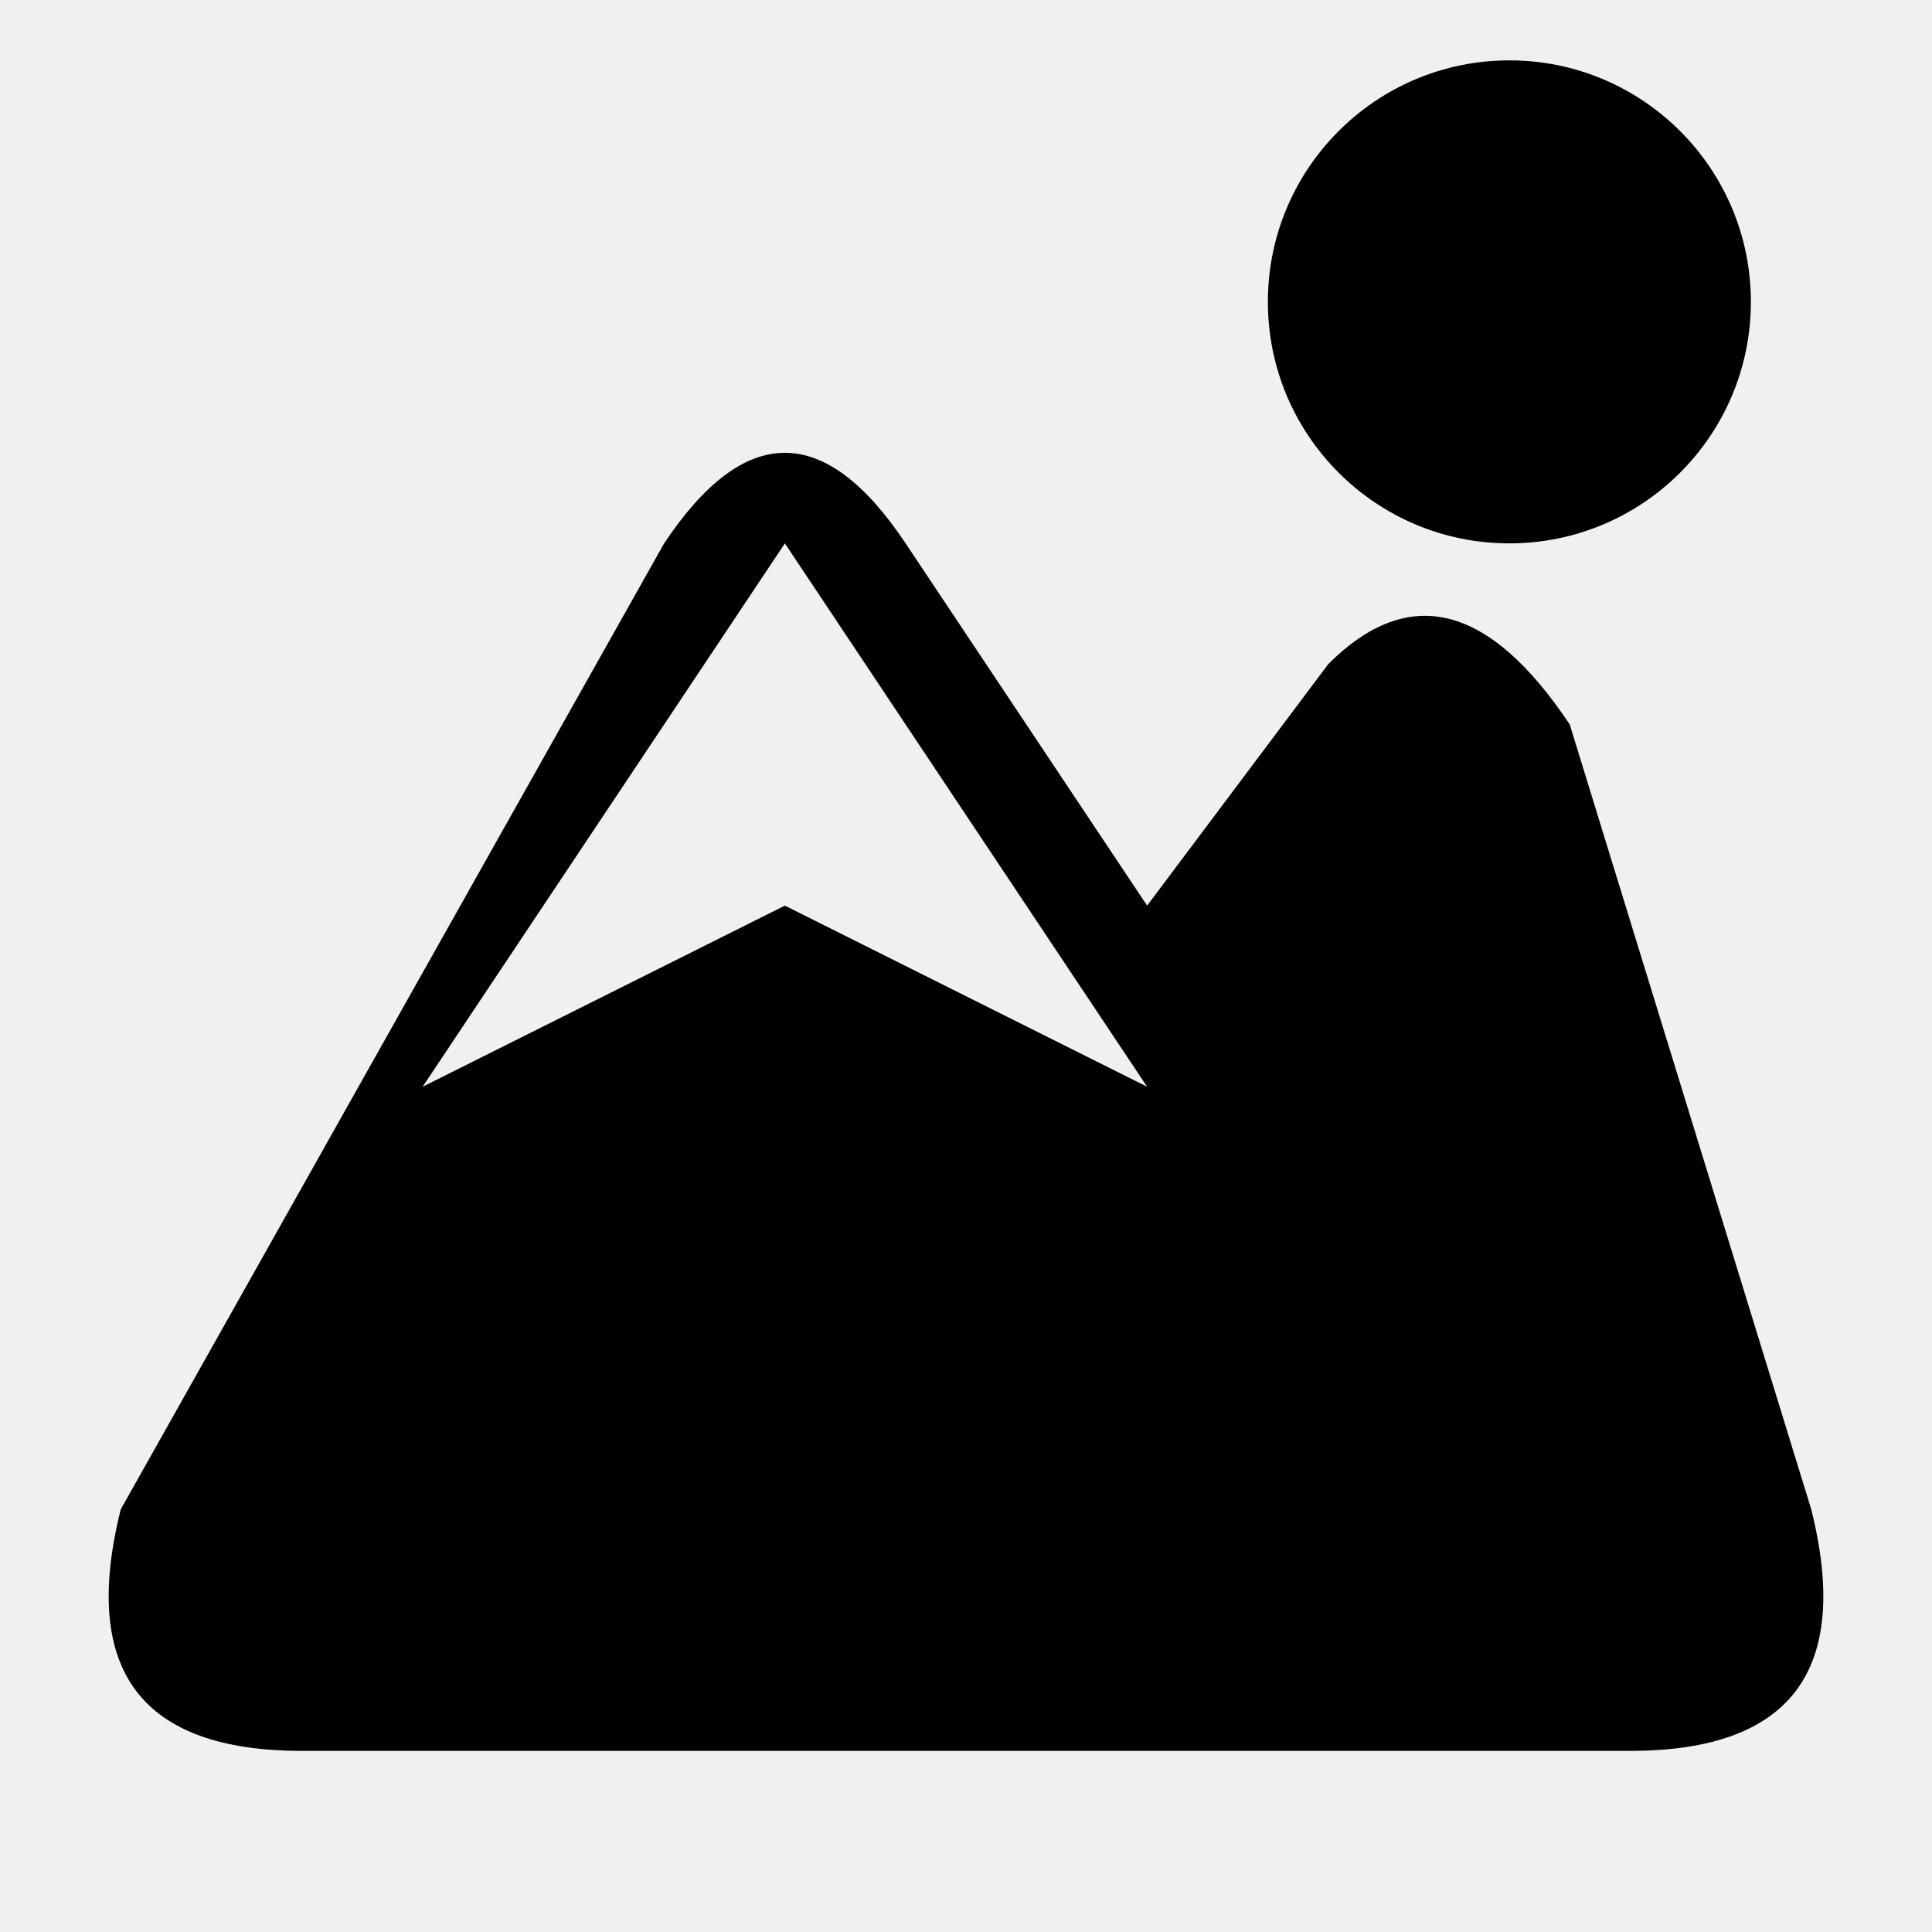
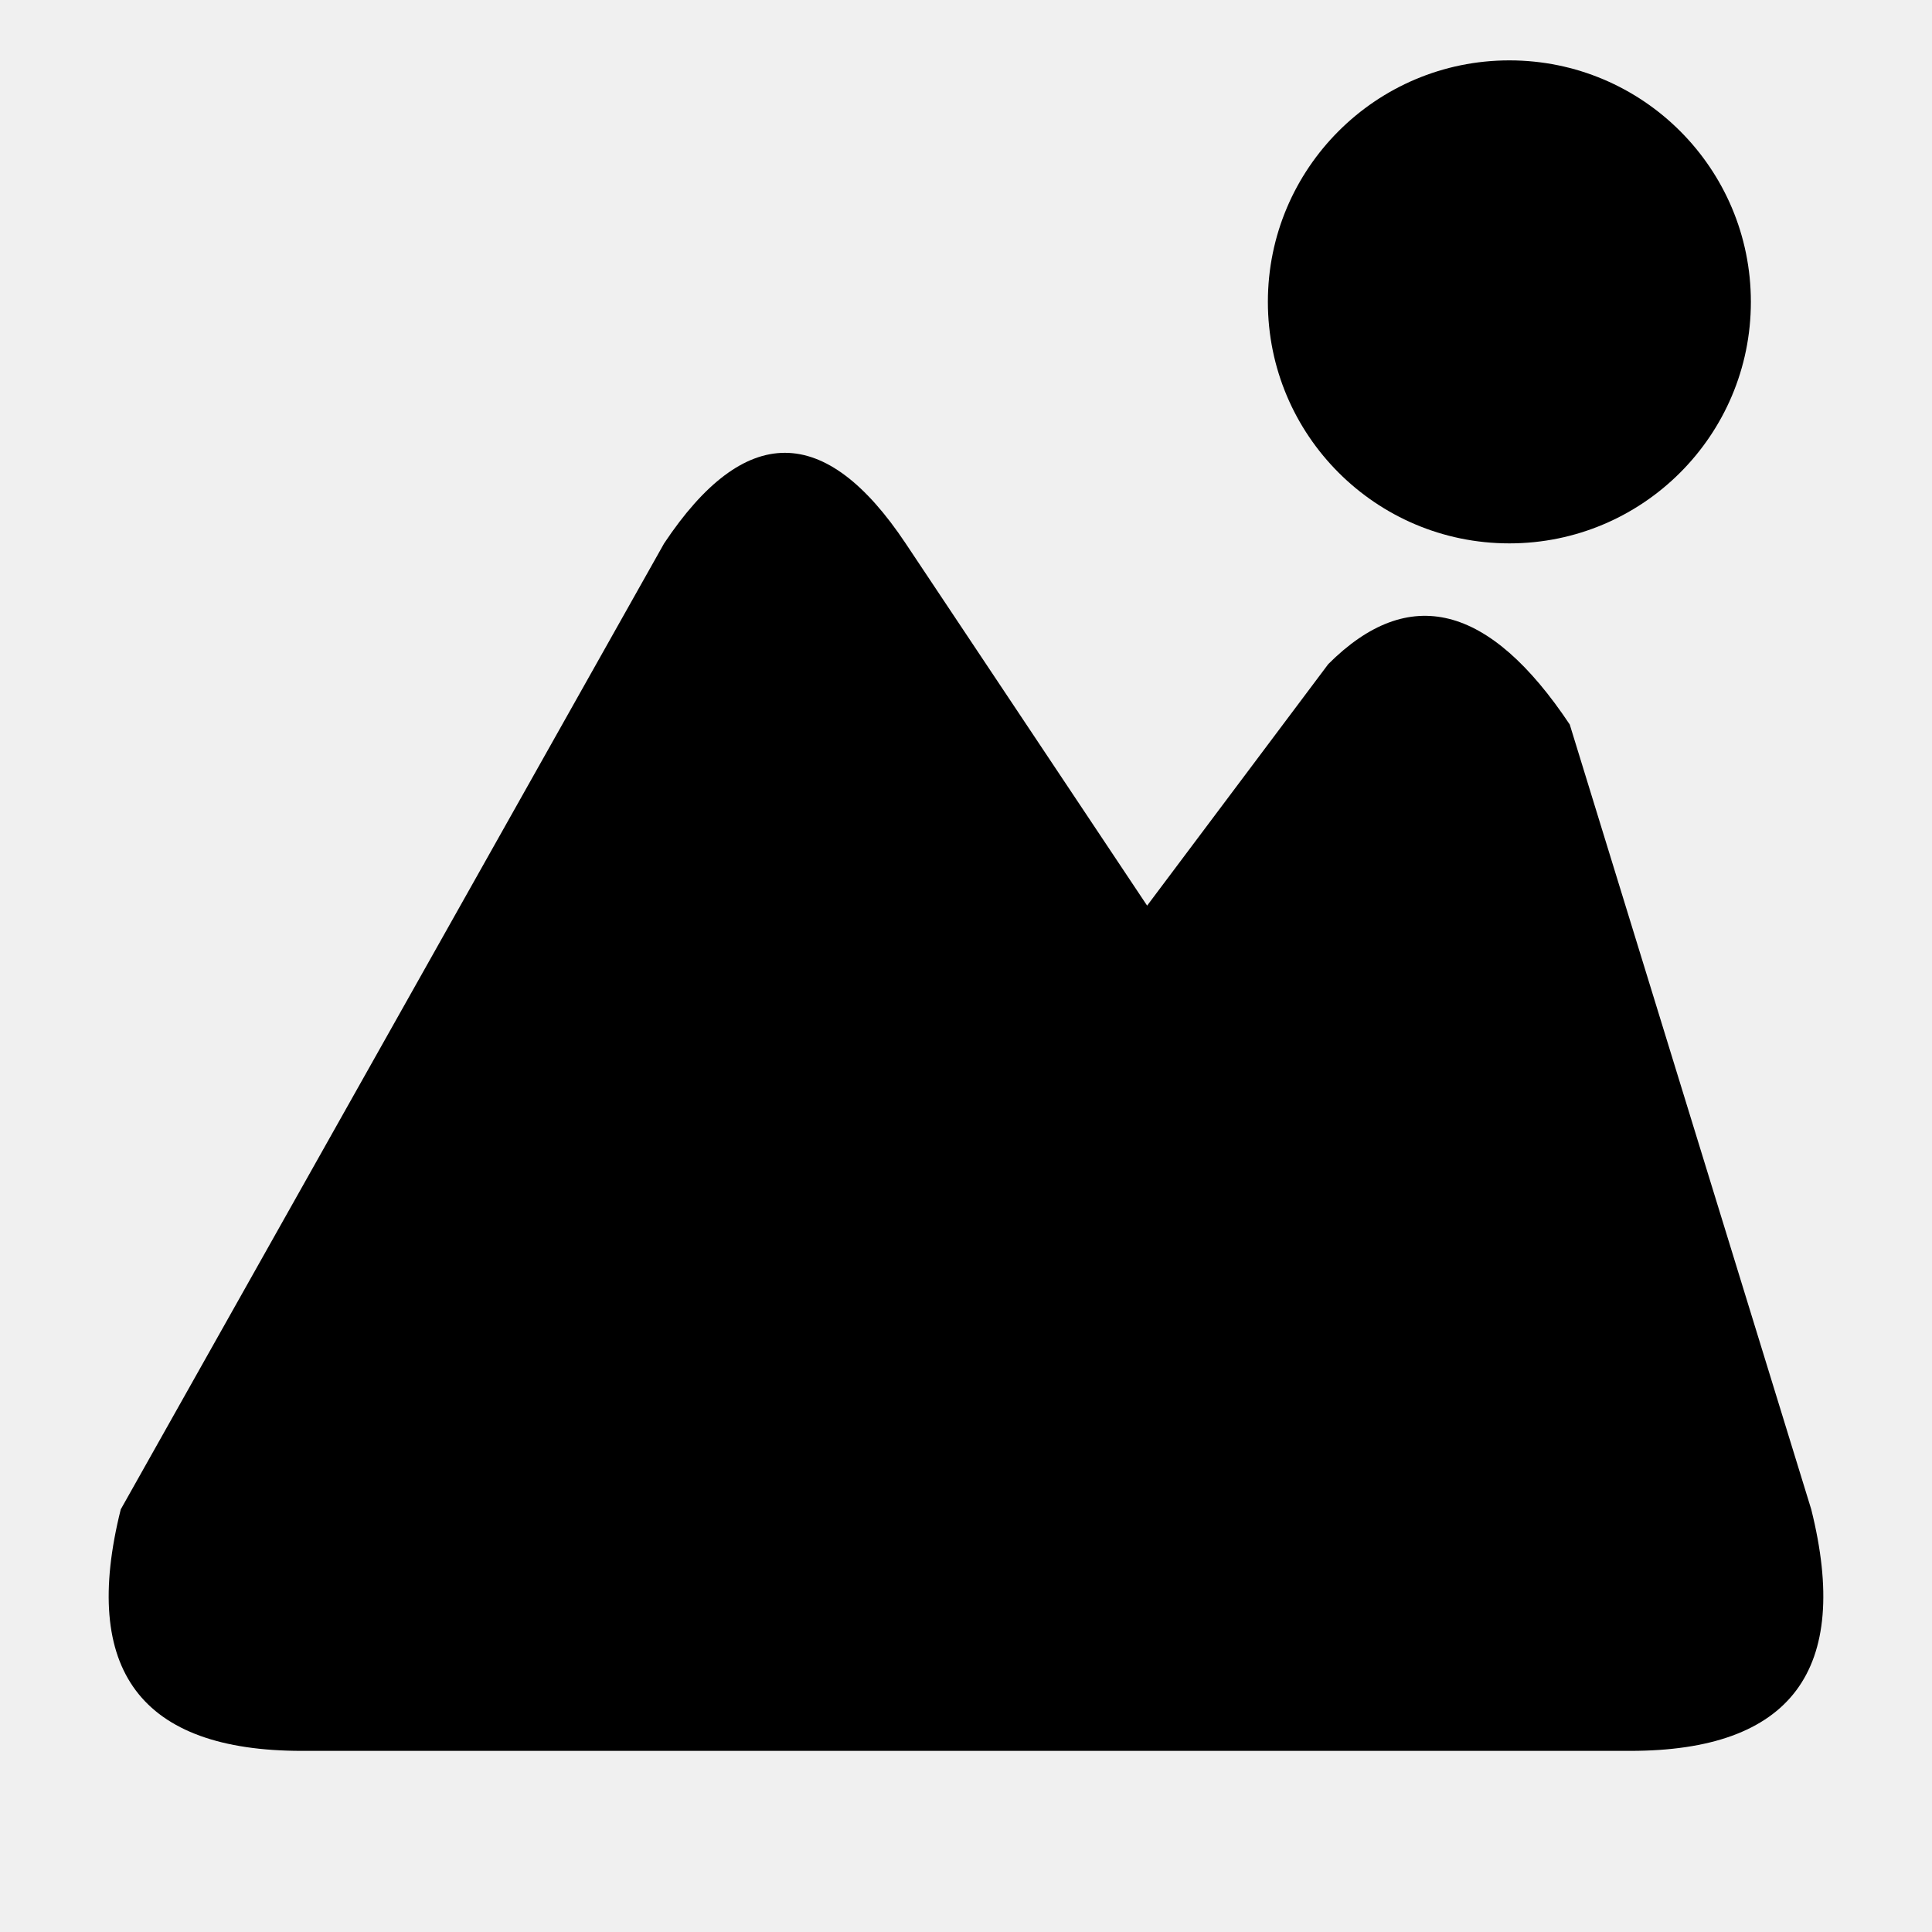
<svg xmlns="http://www.w3.org/2000/svg" viewBox="0 0 32 32" fill="currentColor">
-   <defs>
-     <mask id="asset-environment-knockout" maskUnits="userSpaceOnUse" x="0" y="0" width="32" height="32">
-       <rect width="32" height="32" fill="white" />
-       <g fill="black" color="black">
-         <path d="M7 18l6-9 6 9-6-3Z" />
-       </g>
-     </mask>
-   </defs>
-   <g mask="url(#asset-environment-knockout)">
+   <g>
    <path d="M2 25l9-16q2-3 4 0l4 6 3-4q2-2 4 1l4 13q1 4-3 4H5q-4 0-3-4Z" />
    <circle cx="25" cy="5" r="4" />
  </g>
</svg>
